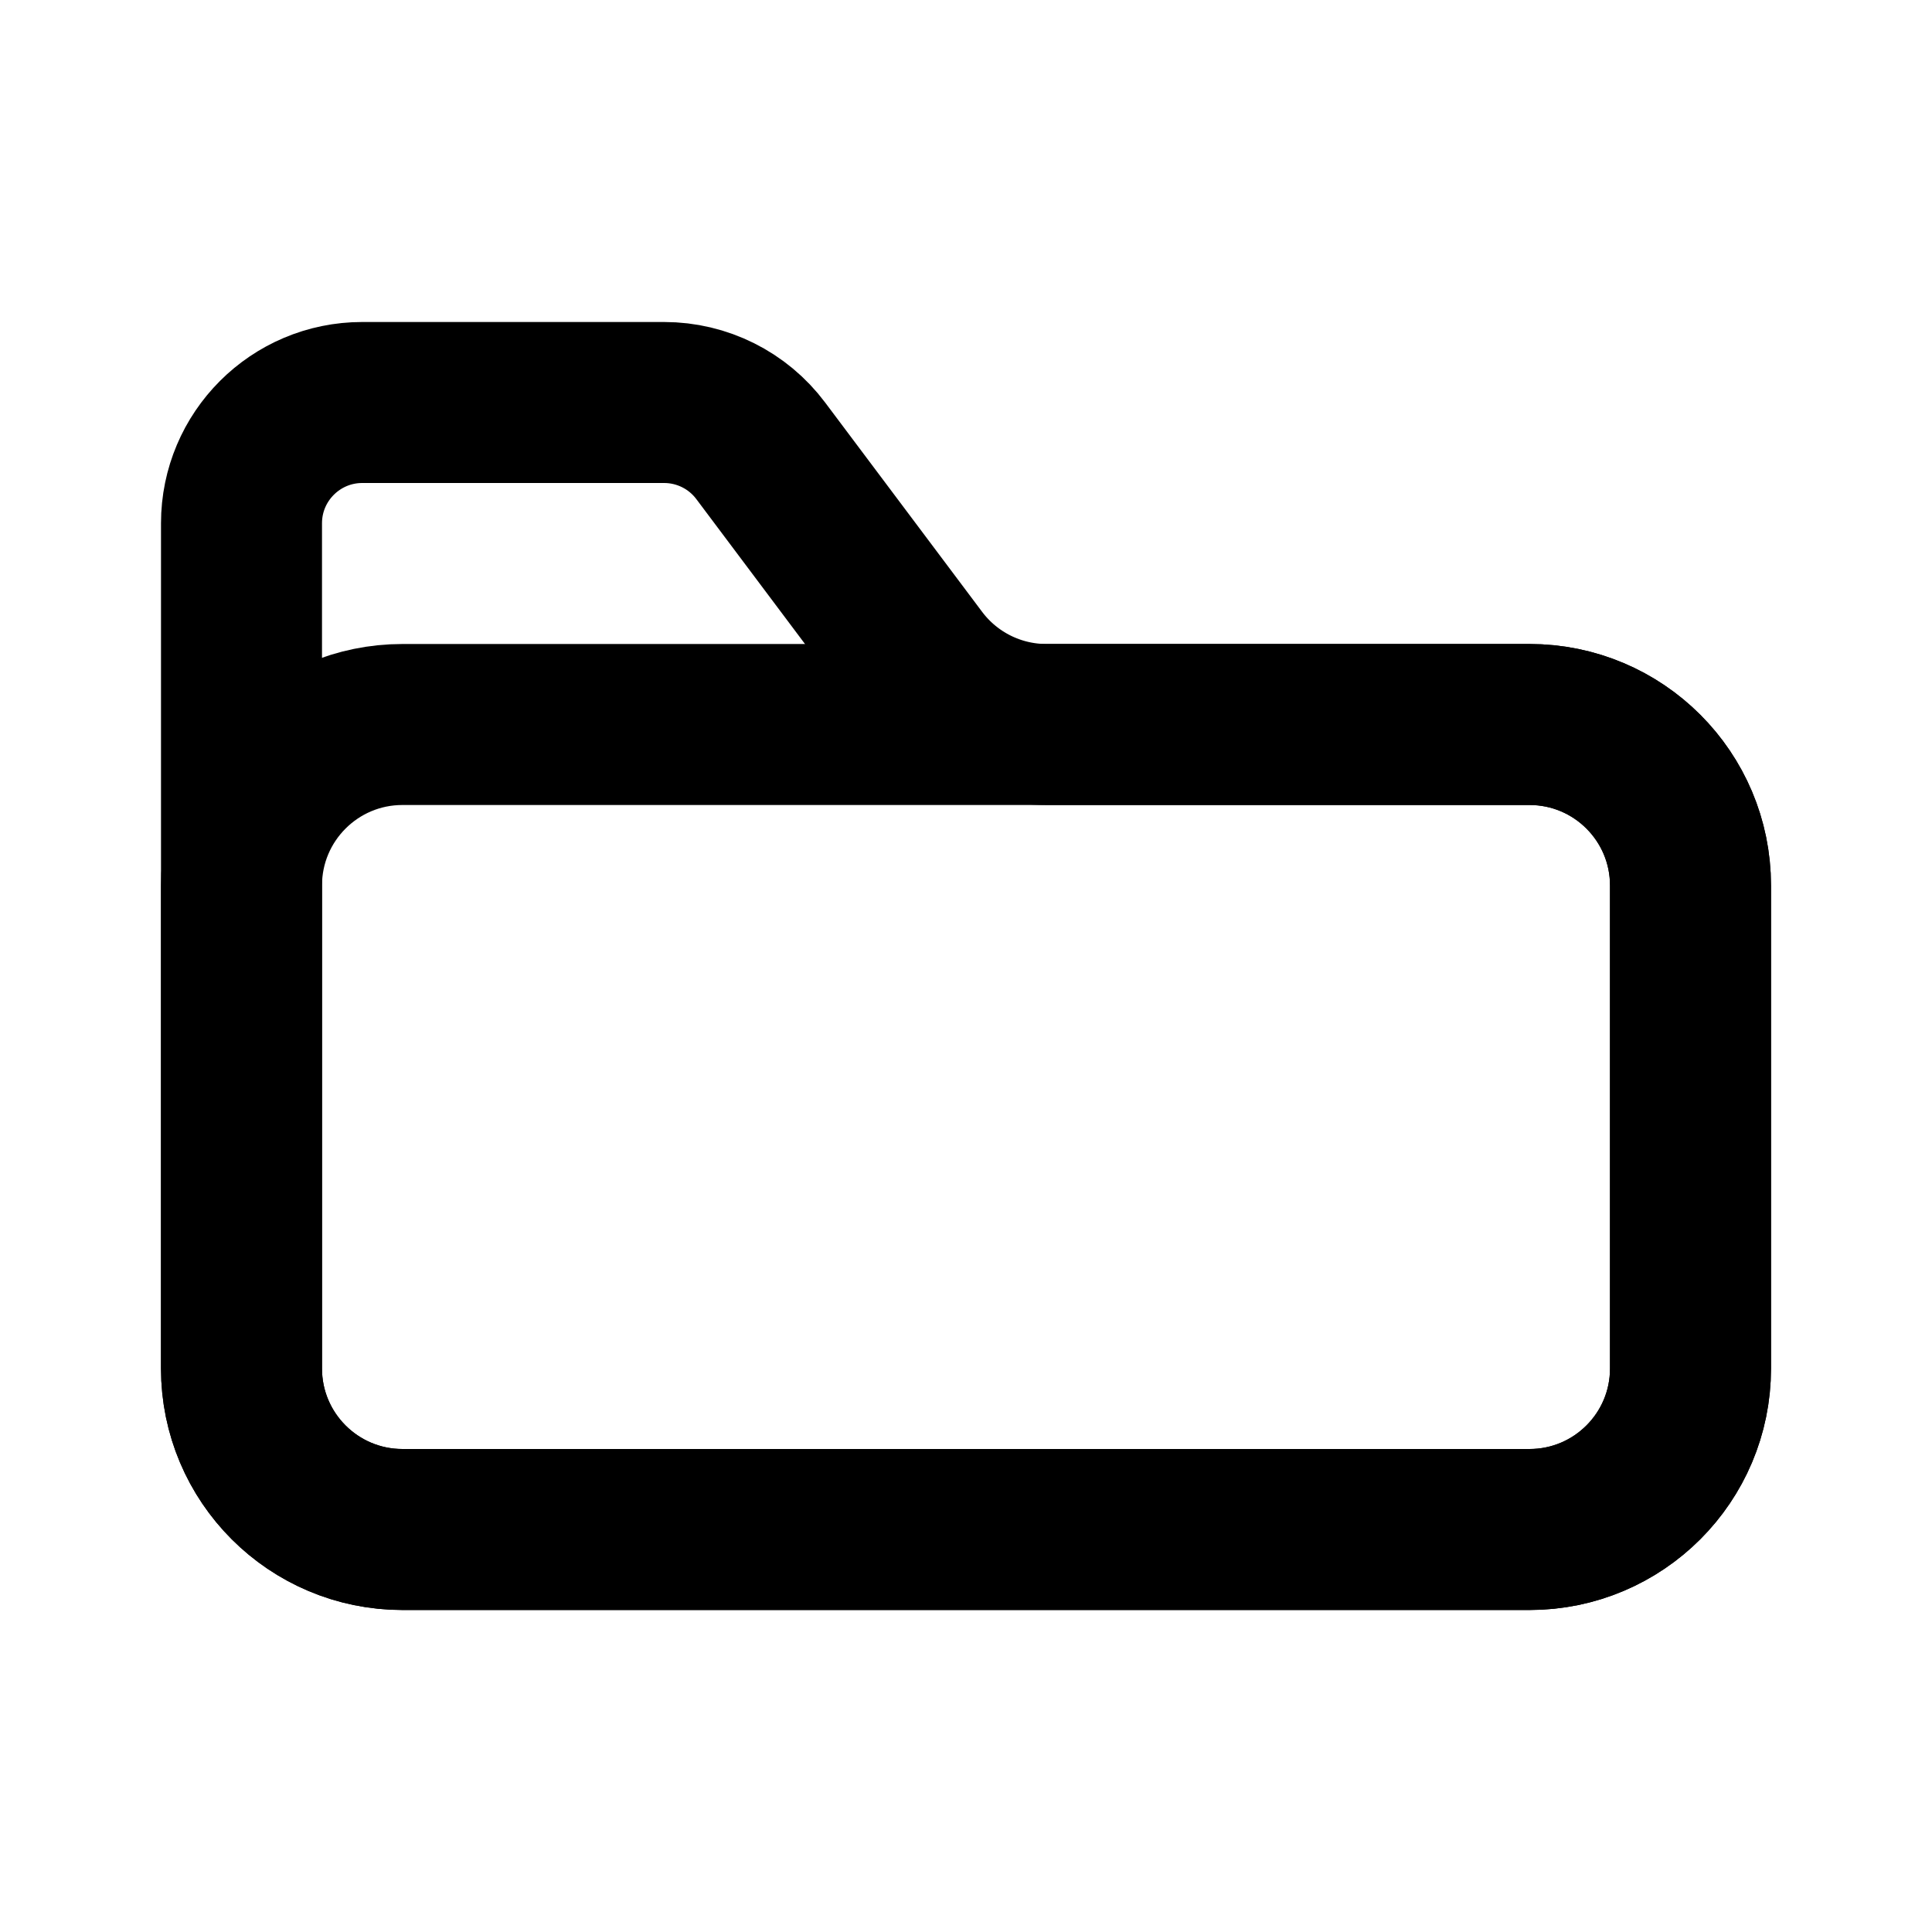
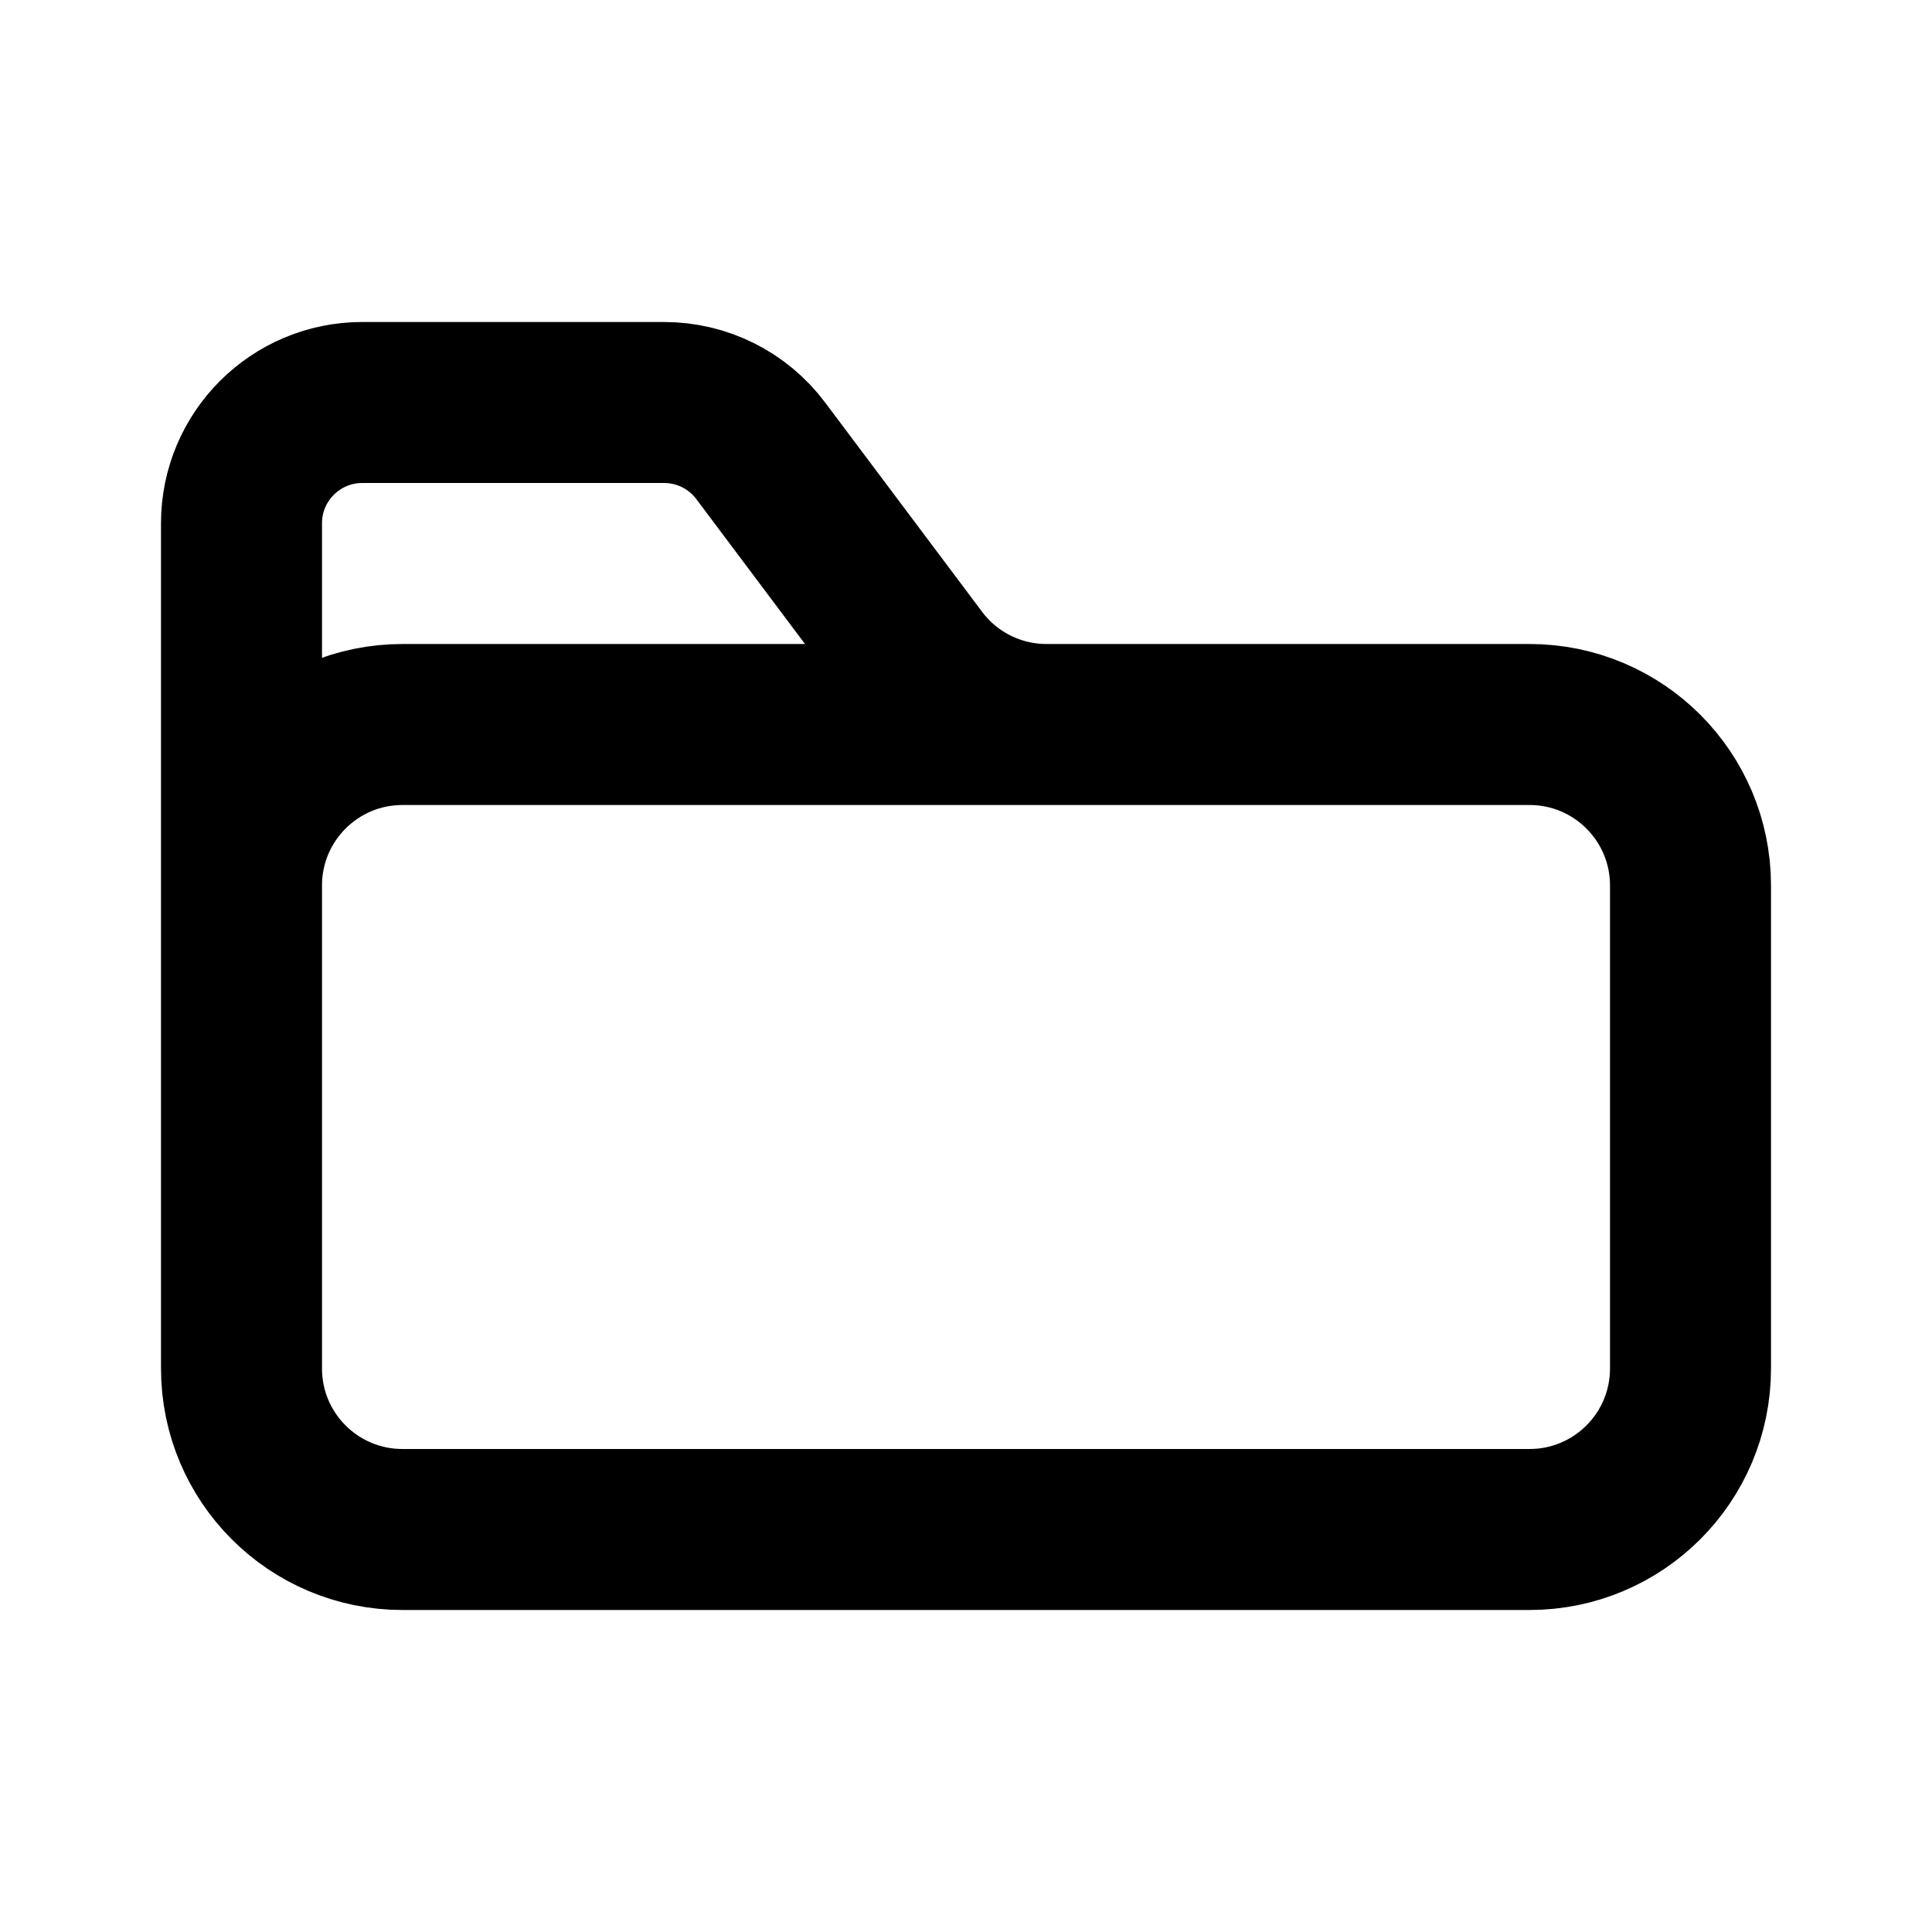
<svg xmlns="http://www.w3.org/2000/svg" width="24" height="24" viewBox="0 0 24 24" fill="none">
-   <path d="M8.25 5H4.5C3.672 5 3 5.672 3 6.5V17C3 18.105 3.895 19 5 19H19C20.105 19 21 18.105 21 17V11C21 9.895 20.105 9 19 9H13C12.37 9 11.778 8.704 11.4 8.2L9.45 5.6C9.167 5.222 8.722 5 8.25 5Z" stroke="black" stroke-width="2" stroke-linecap="round" />
-   <path d="M21 17V11C21 9.895 20.105 9 19 9H5C3.895 9 3 9.895 3 11V17C3 18.105 3.895 19 5 19H19C20.105 19 21 18.105 21 17Z" stroke="black" stroke-width="2" stroke-linecap="round" />
+   <path d="M19 9H13C12.37 9 11.778 8.704 11.4 8.2L9.45 5.6C9.167 5.222 8.722 5 8.25 5H4.5C3.672 5 3 5.672 3 6.5V17M19 9C20.105 9 21 9.895 21 11V17C21 18.105 20.105 19 19 19H5C3.895 19 3 18.105 3 17M19 9H5C3.895 9 3 9.895 3 11V17" stroke="black" stroke-width="2" stroke-linecap="round" />
</svg>
